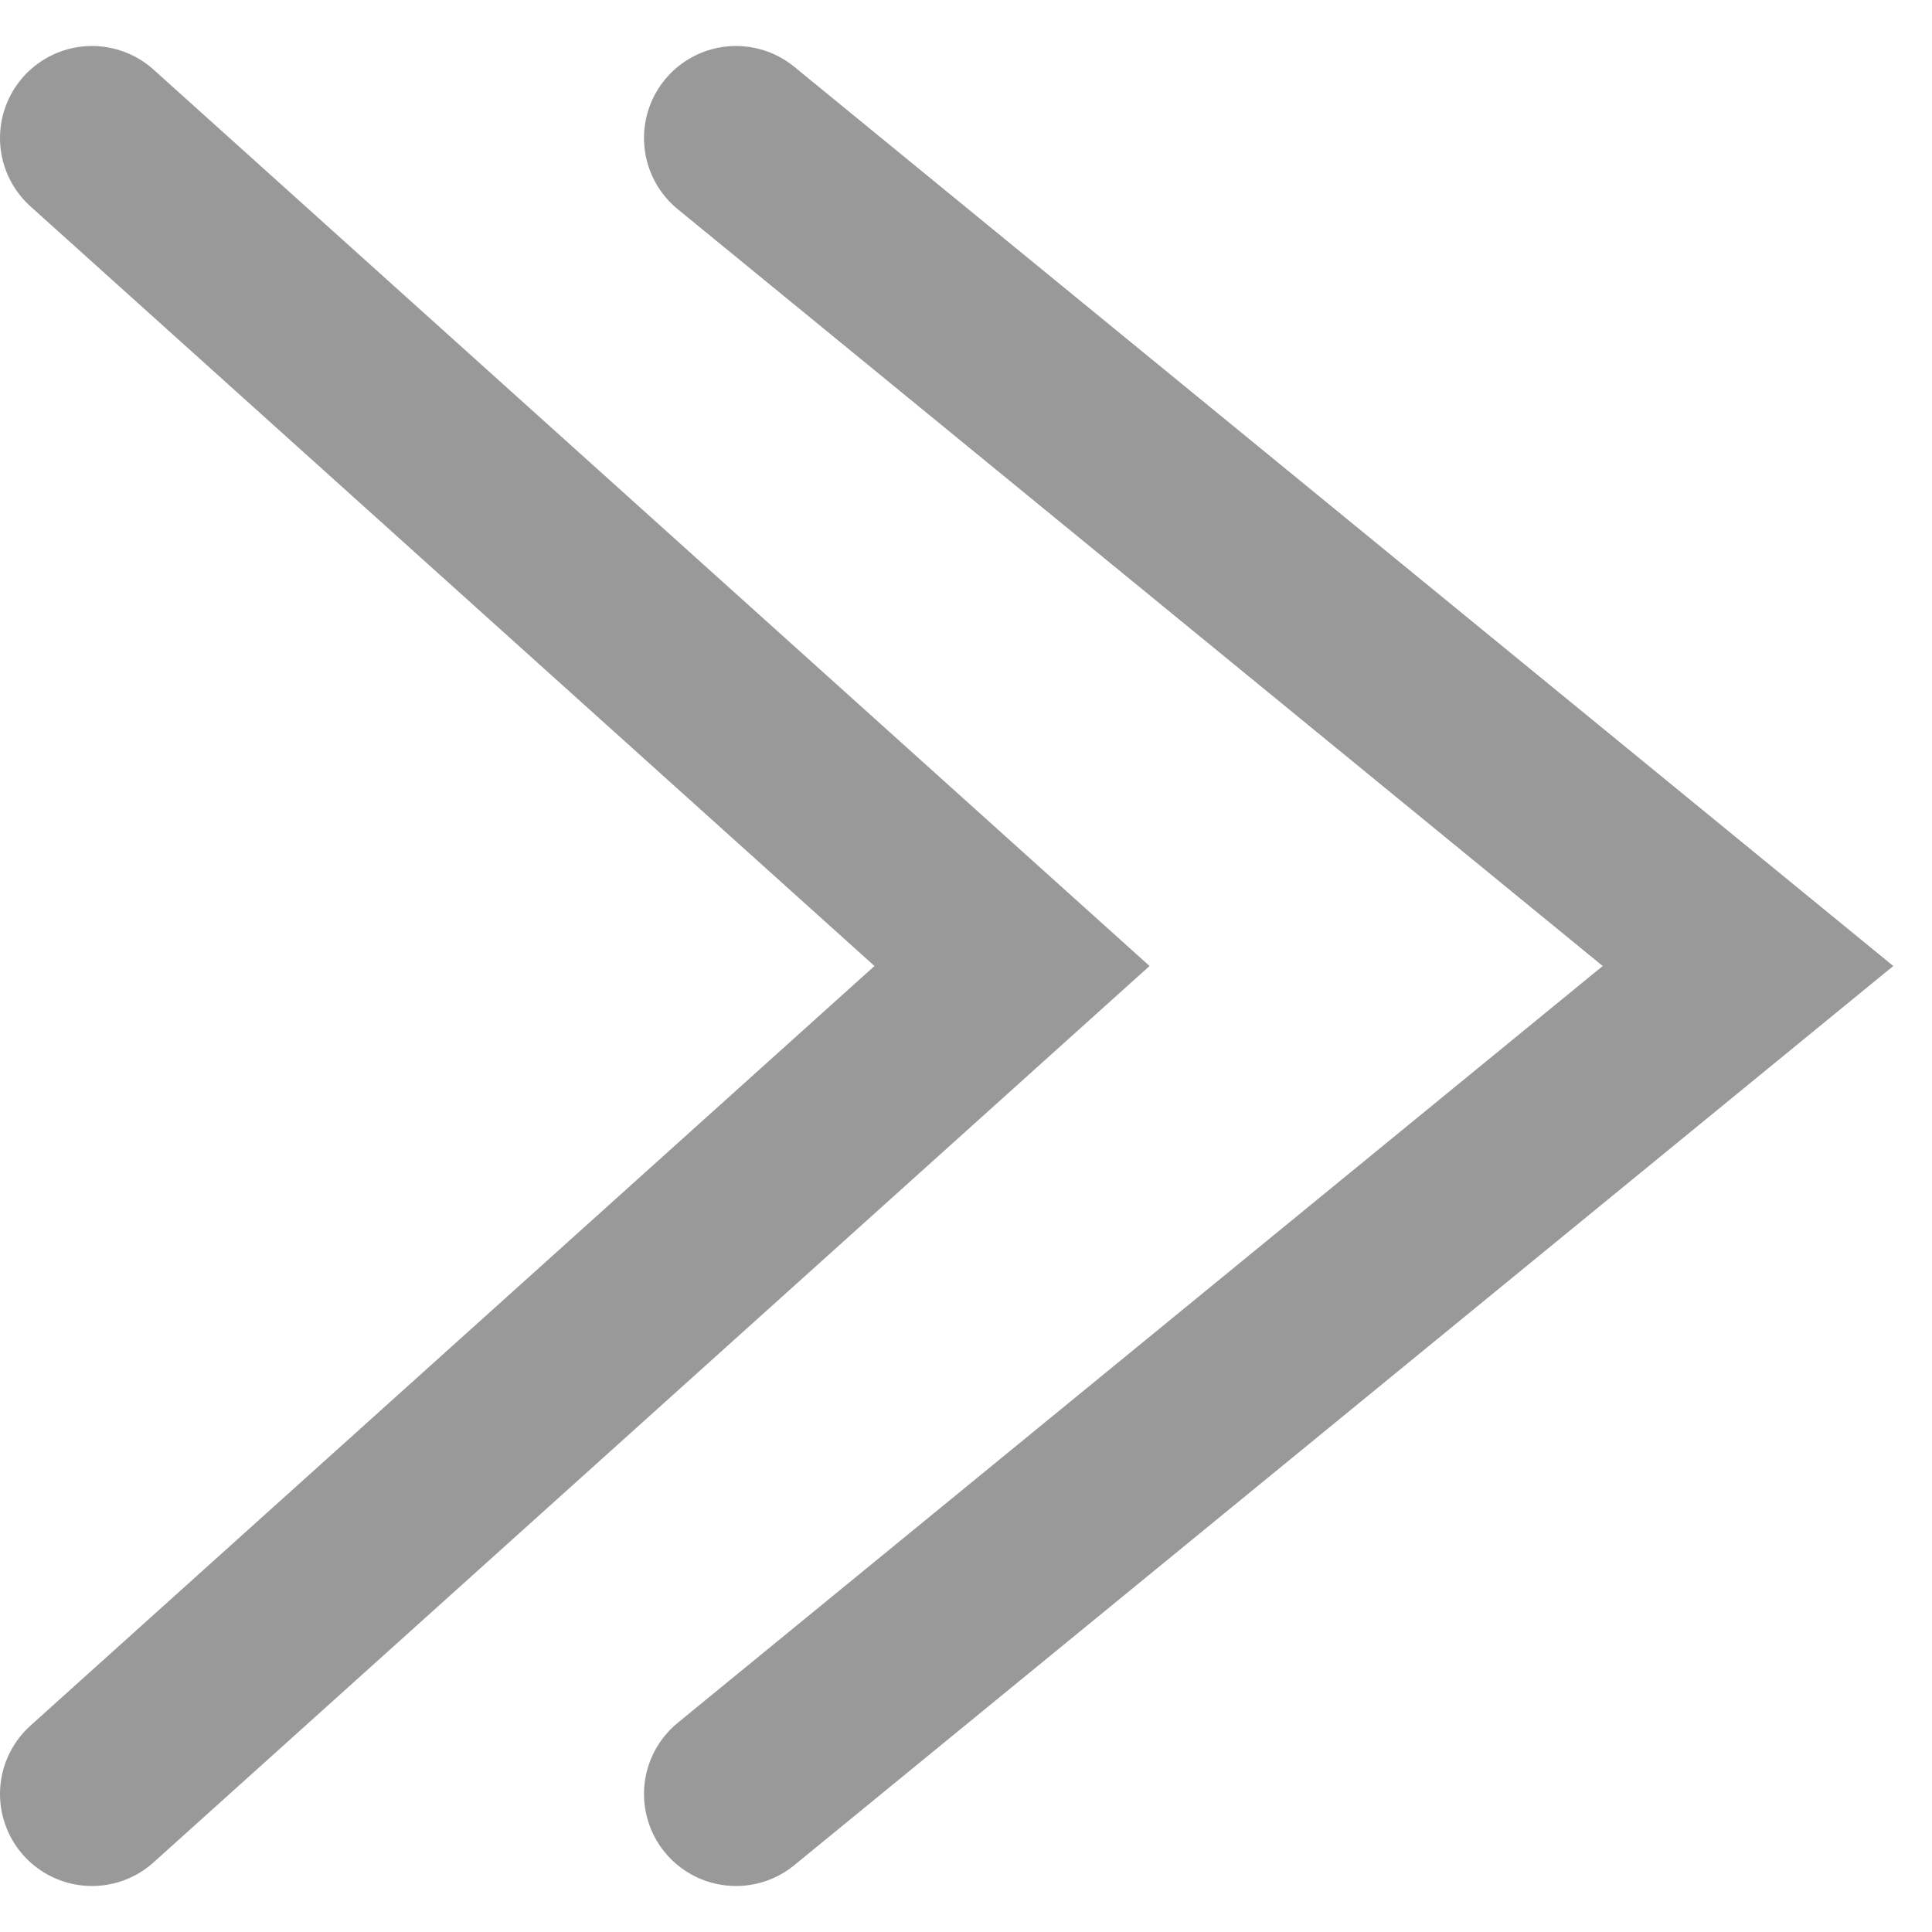
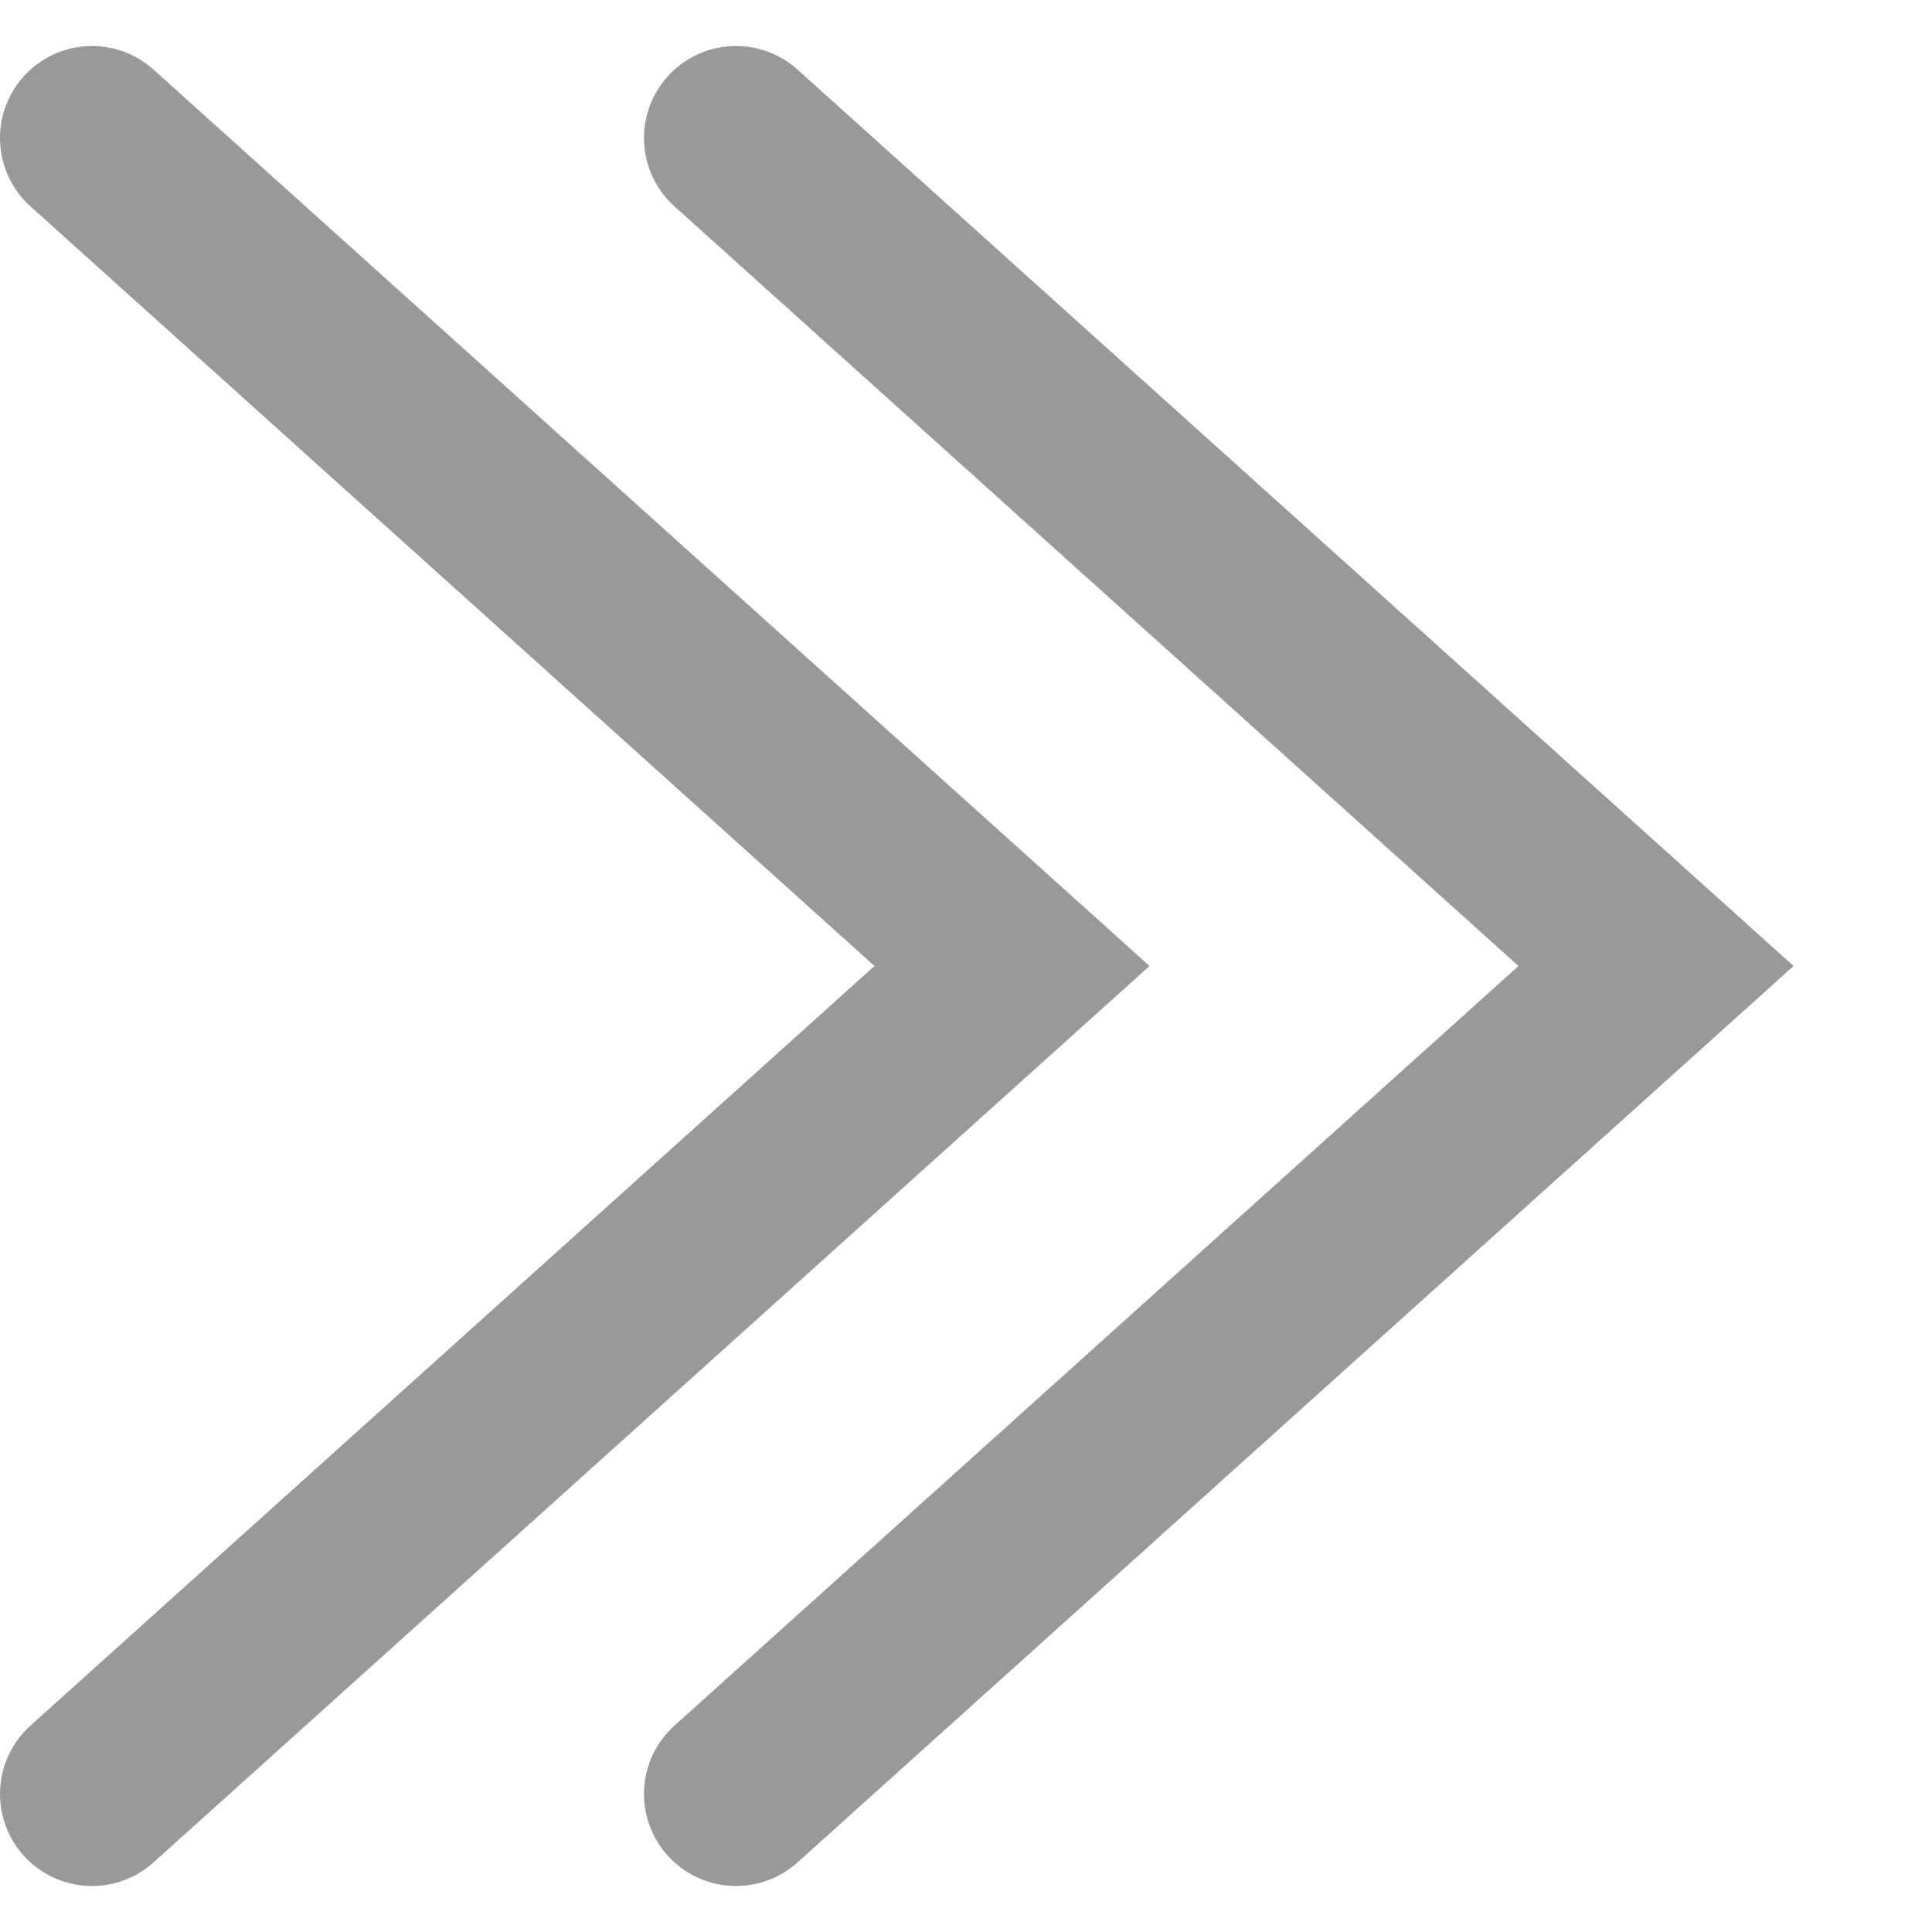
<svg xmlns="http://www.w3.org/2000/svg" width="20" height="20" viewBox="0 0 21 20">
-   <polyline fill="none" stroke="#999" stroke-width="2" stroke-linecap="round" points="8 1 19 10 8 19" />
+   <polyline fill="none" stroke="#999" stroke-width="2" stroke-linecap="round" points="8 1 18 10 8 19" />
  <polyline fill="none" stroke="#999" stroke-width="2" stroke-linecap="round" points="1 1 11 10 1 19" />
</svg>
